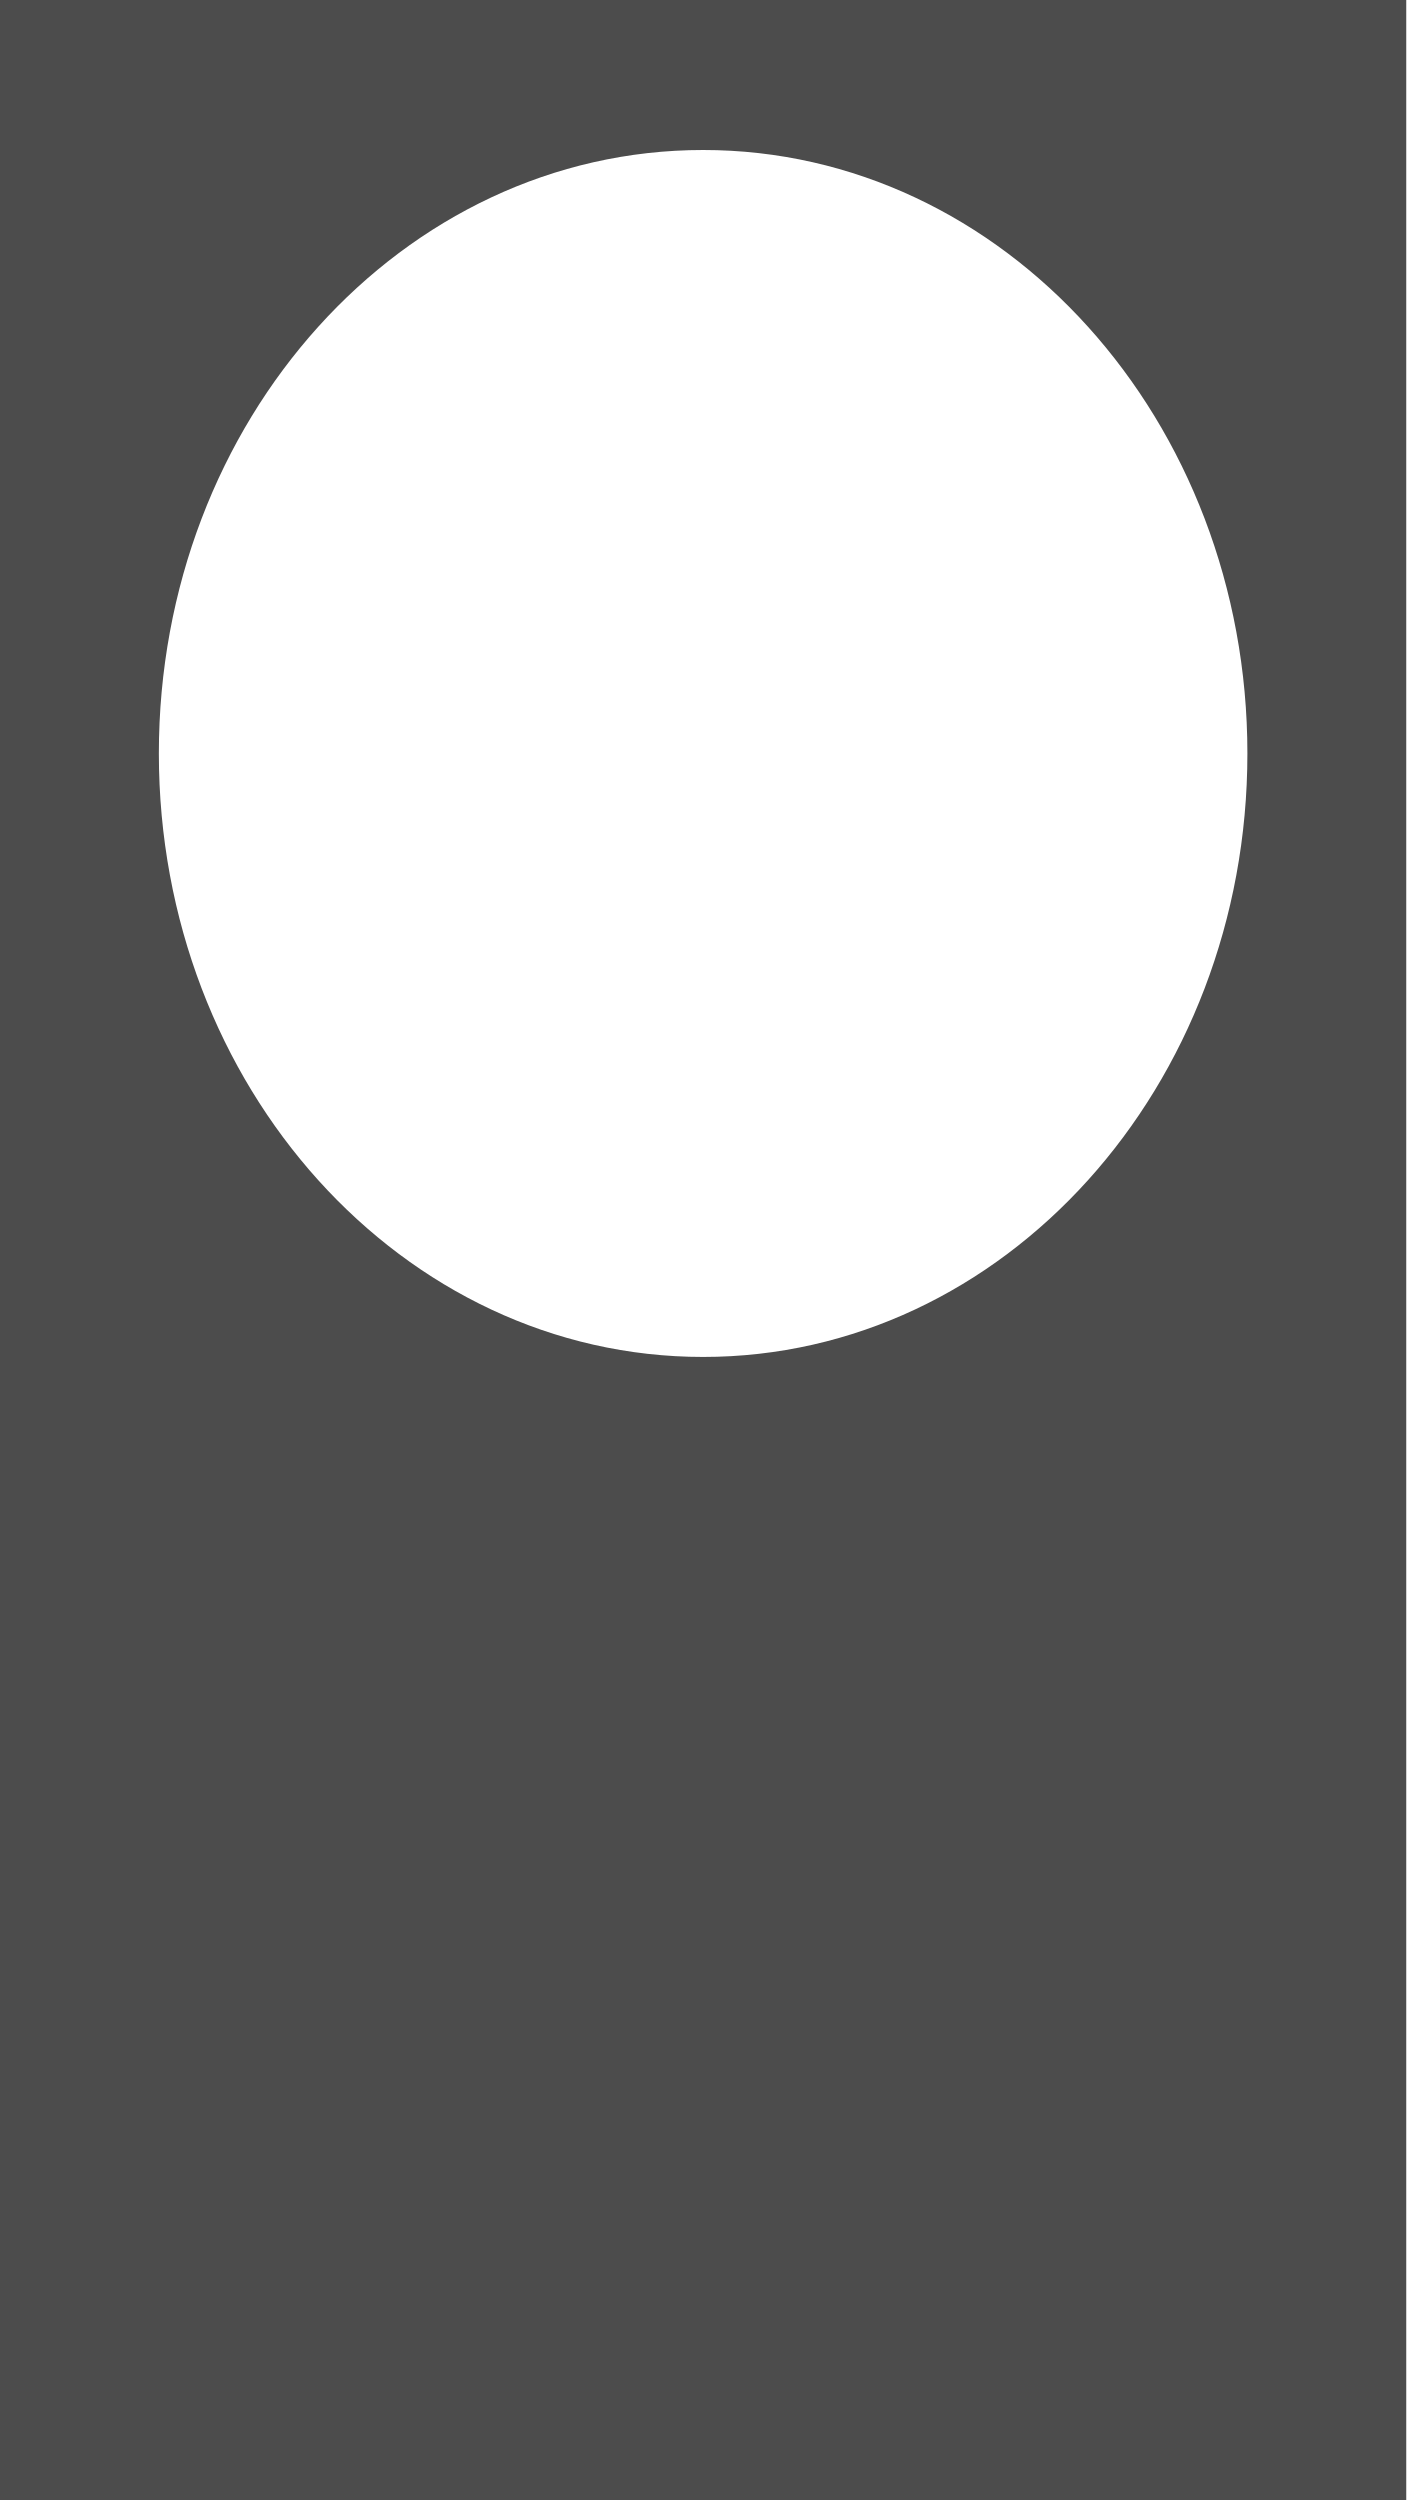
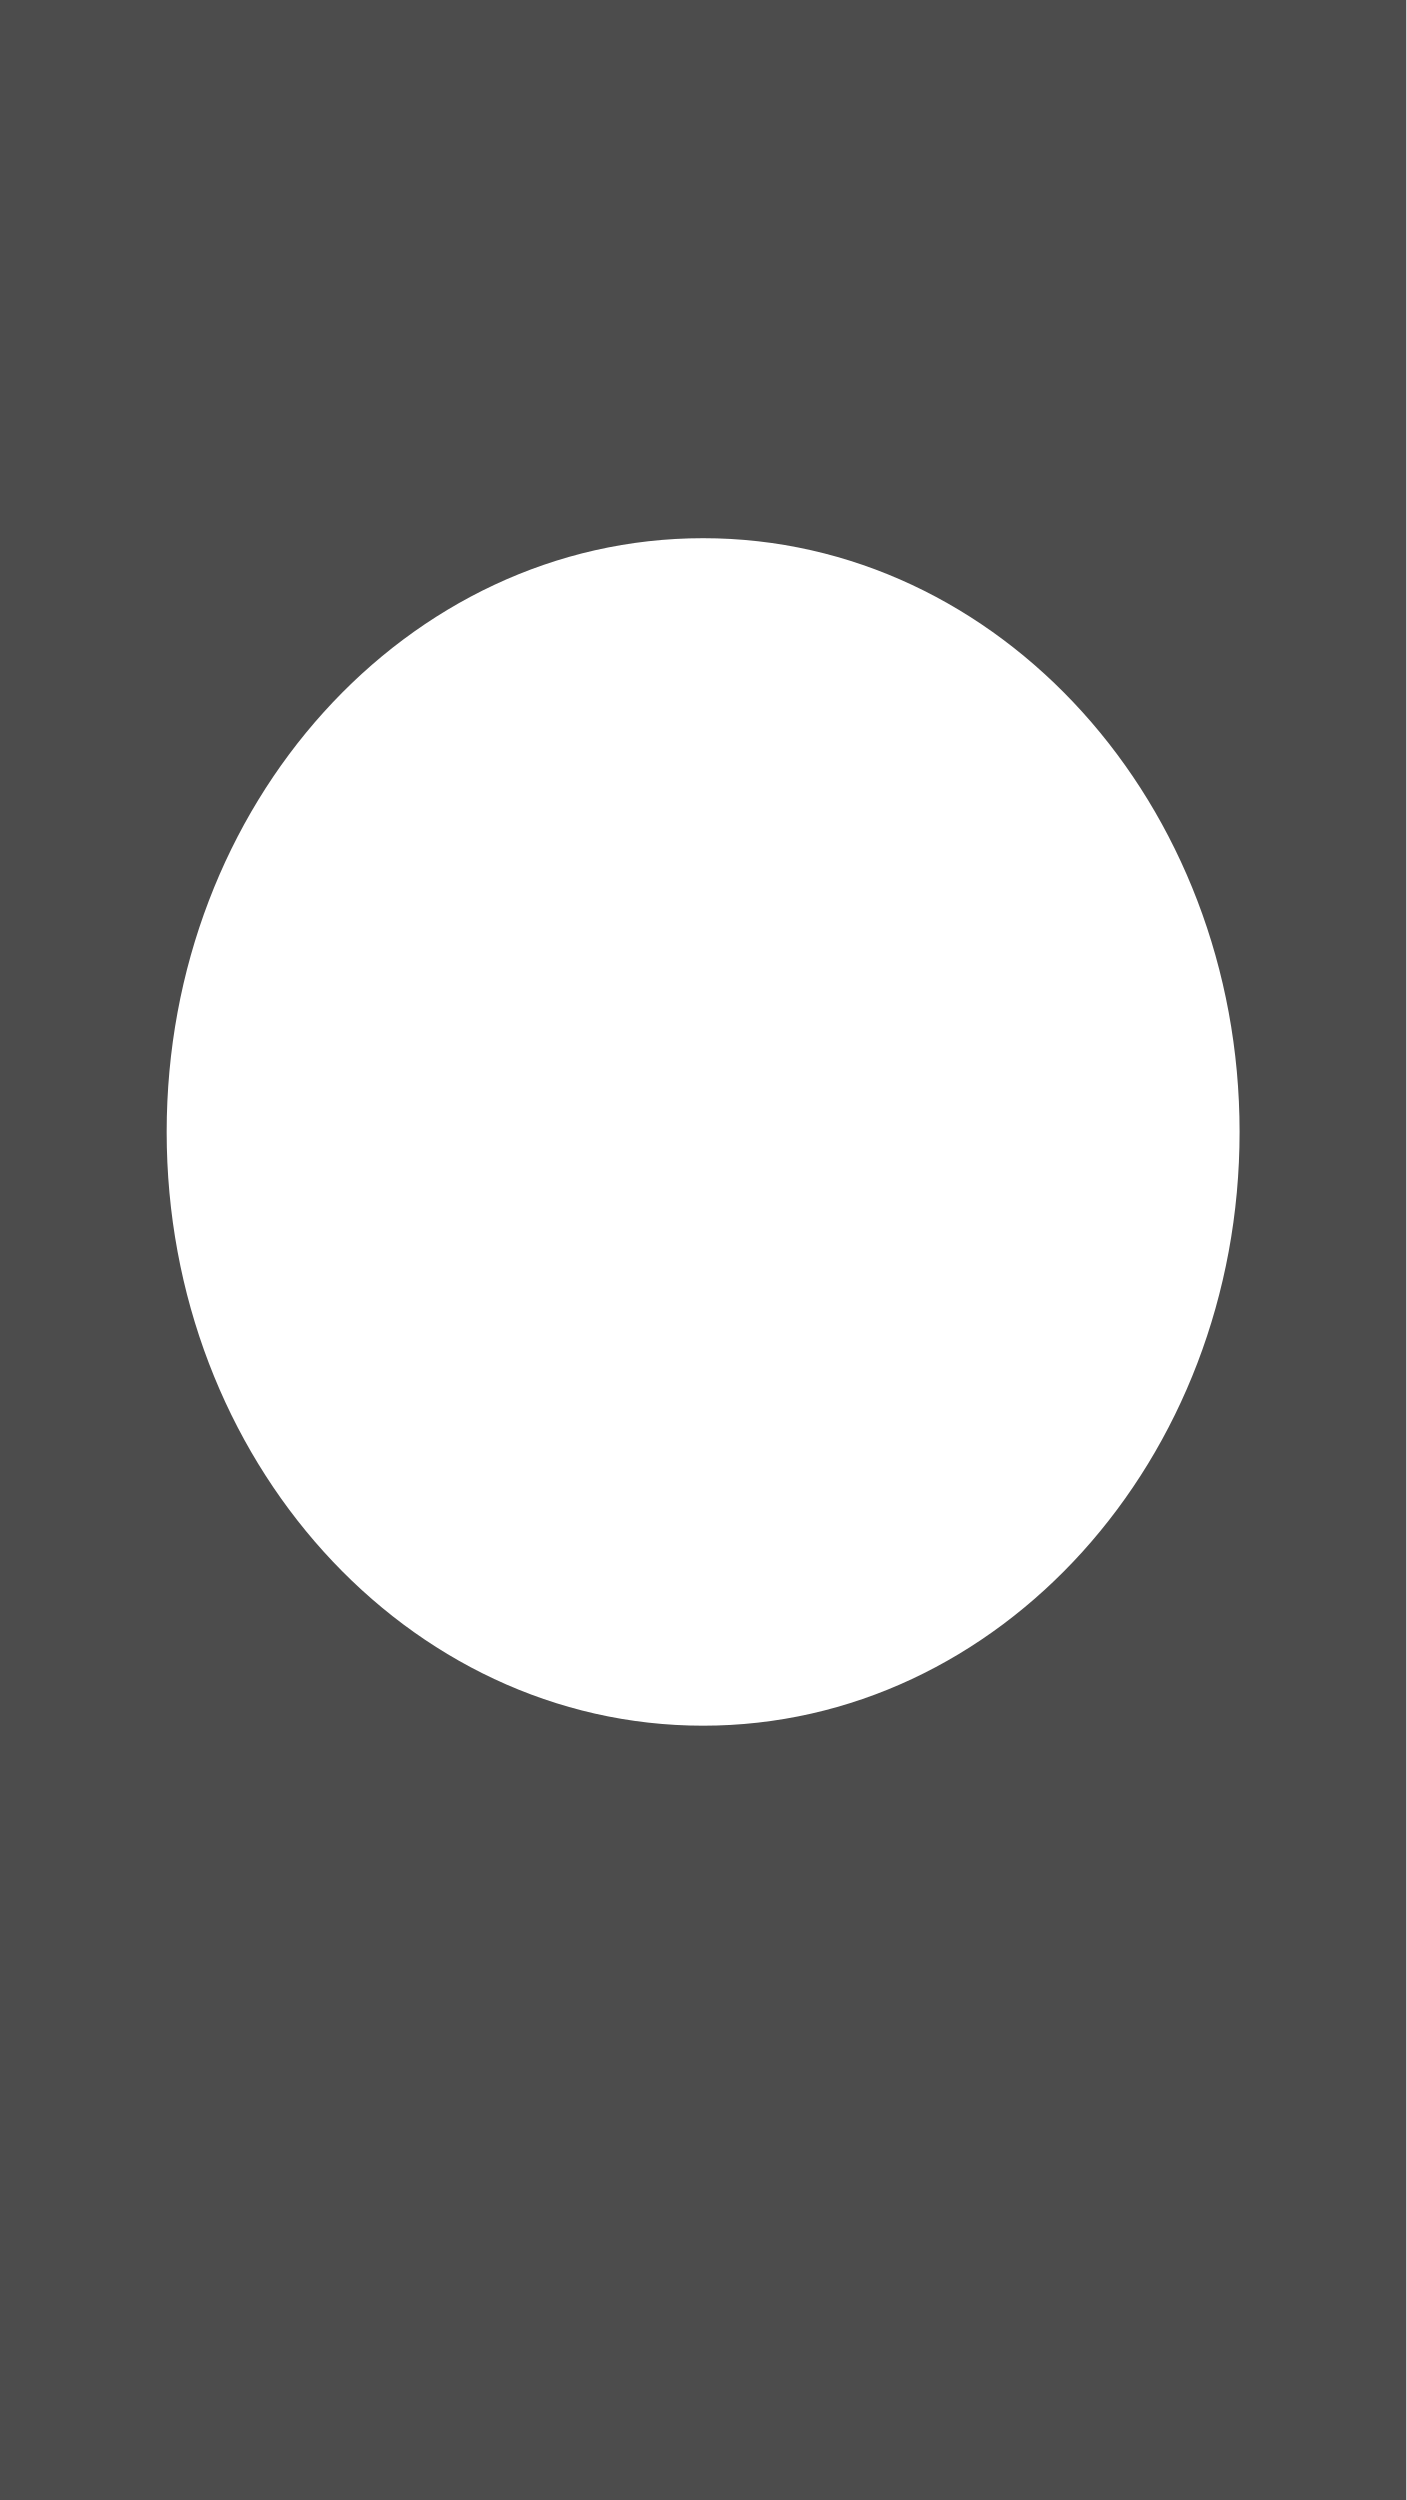
- <svg xmlns="http://www.w3.org/2000/svg" preserveAspectRatio="none" overflow="visible" style="display: block;" width="405" height="720" viewBox="0 0 405 720" fill="none">
-   <path id="Subtract" d="M405 720H0V0H405V720ZM202.5 43.2C115.929 43.2 45.75 121.013 45.75 217C45.75 312.987 115.929 390.8 202.5 390.8C289.071 390.8 359.25 312.987 359.25 217C359.25 121.013 289.071 43.2 202.5 43.2Z" fill="black" fill-opacity="0.7" />
+ <svg xmlns="http://www.w3.org/2000/svg" width="405" height="720" viewBox="0 0 405 720" fill="none">
+   <path d="M405 720H0V0H405V720ZM202.5 155C117.172 155 48 231.559 48 326C48 420.441 117.172 497 202.5 497C287.828 497 357 420.441 357 326C357 231.559 287.828 155 202.5 155Z" fill="black" fill-opacity="0.7" />
</svg>
